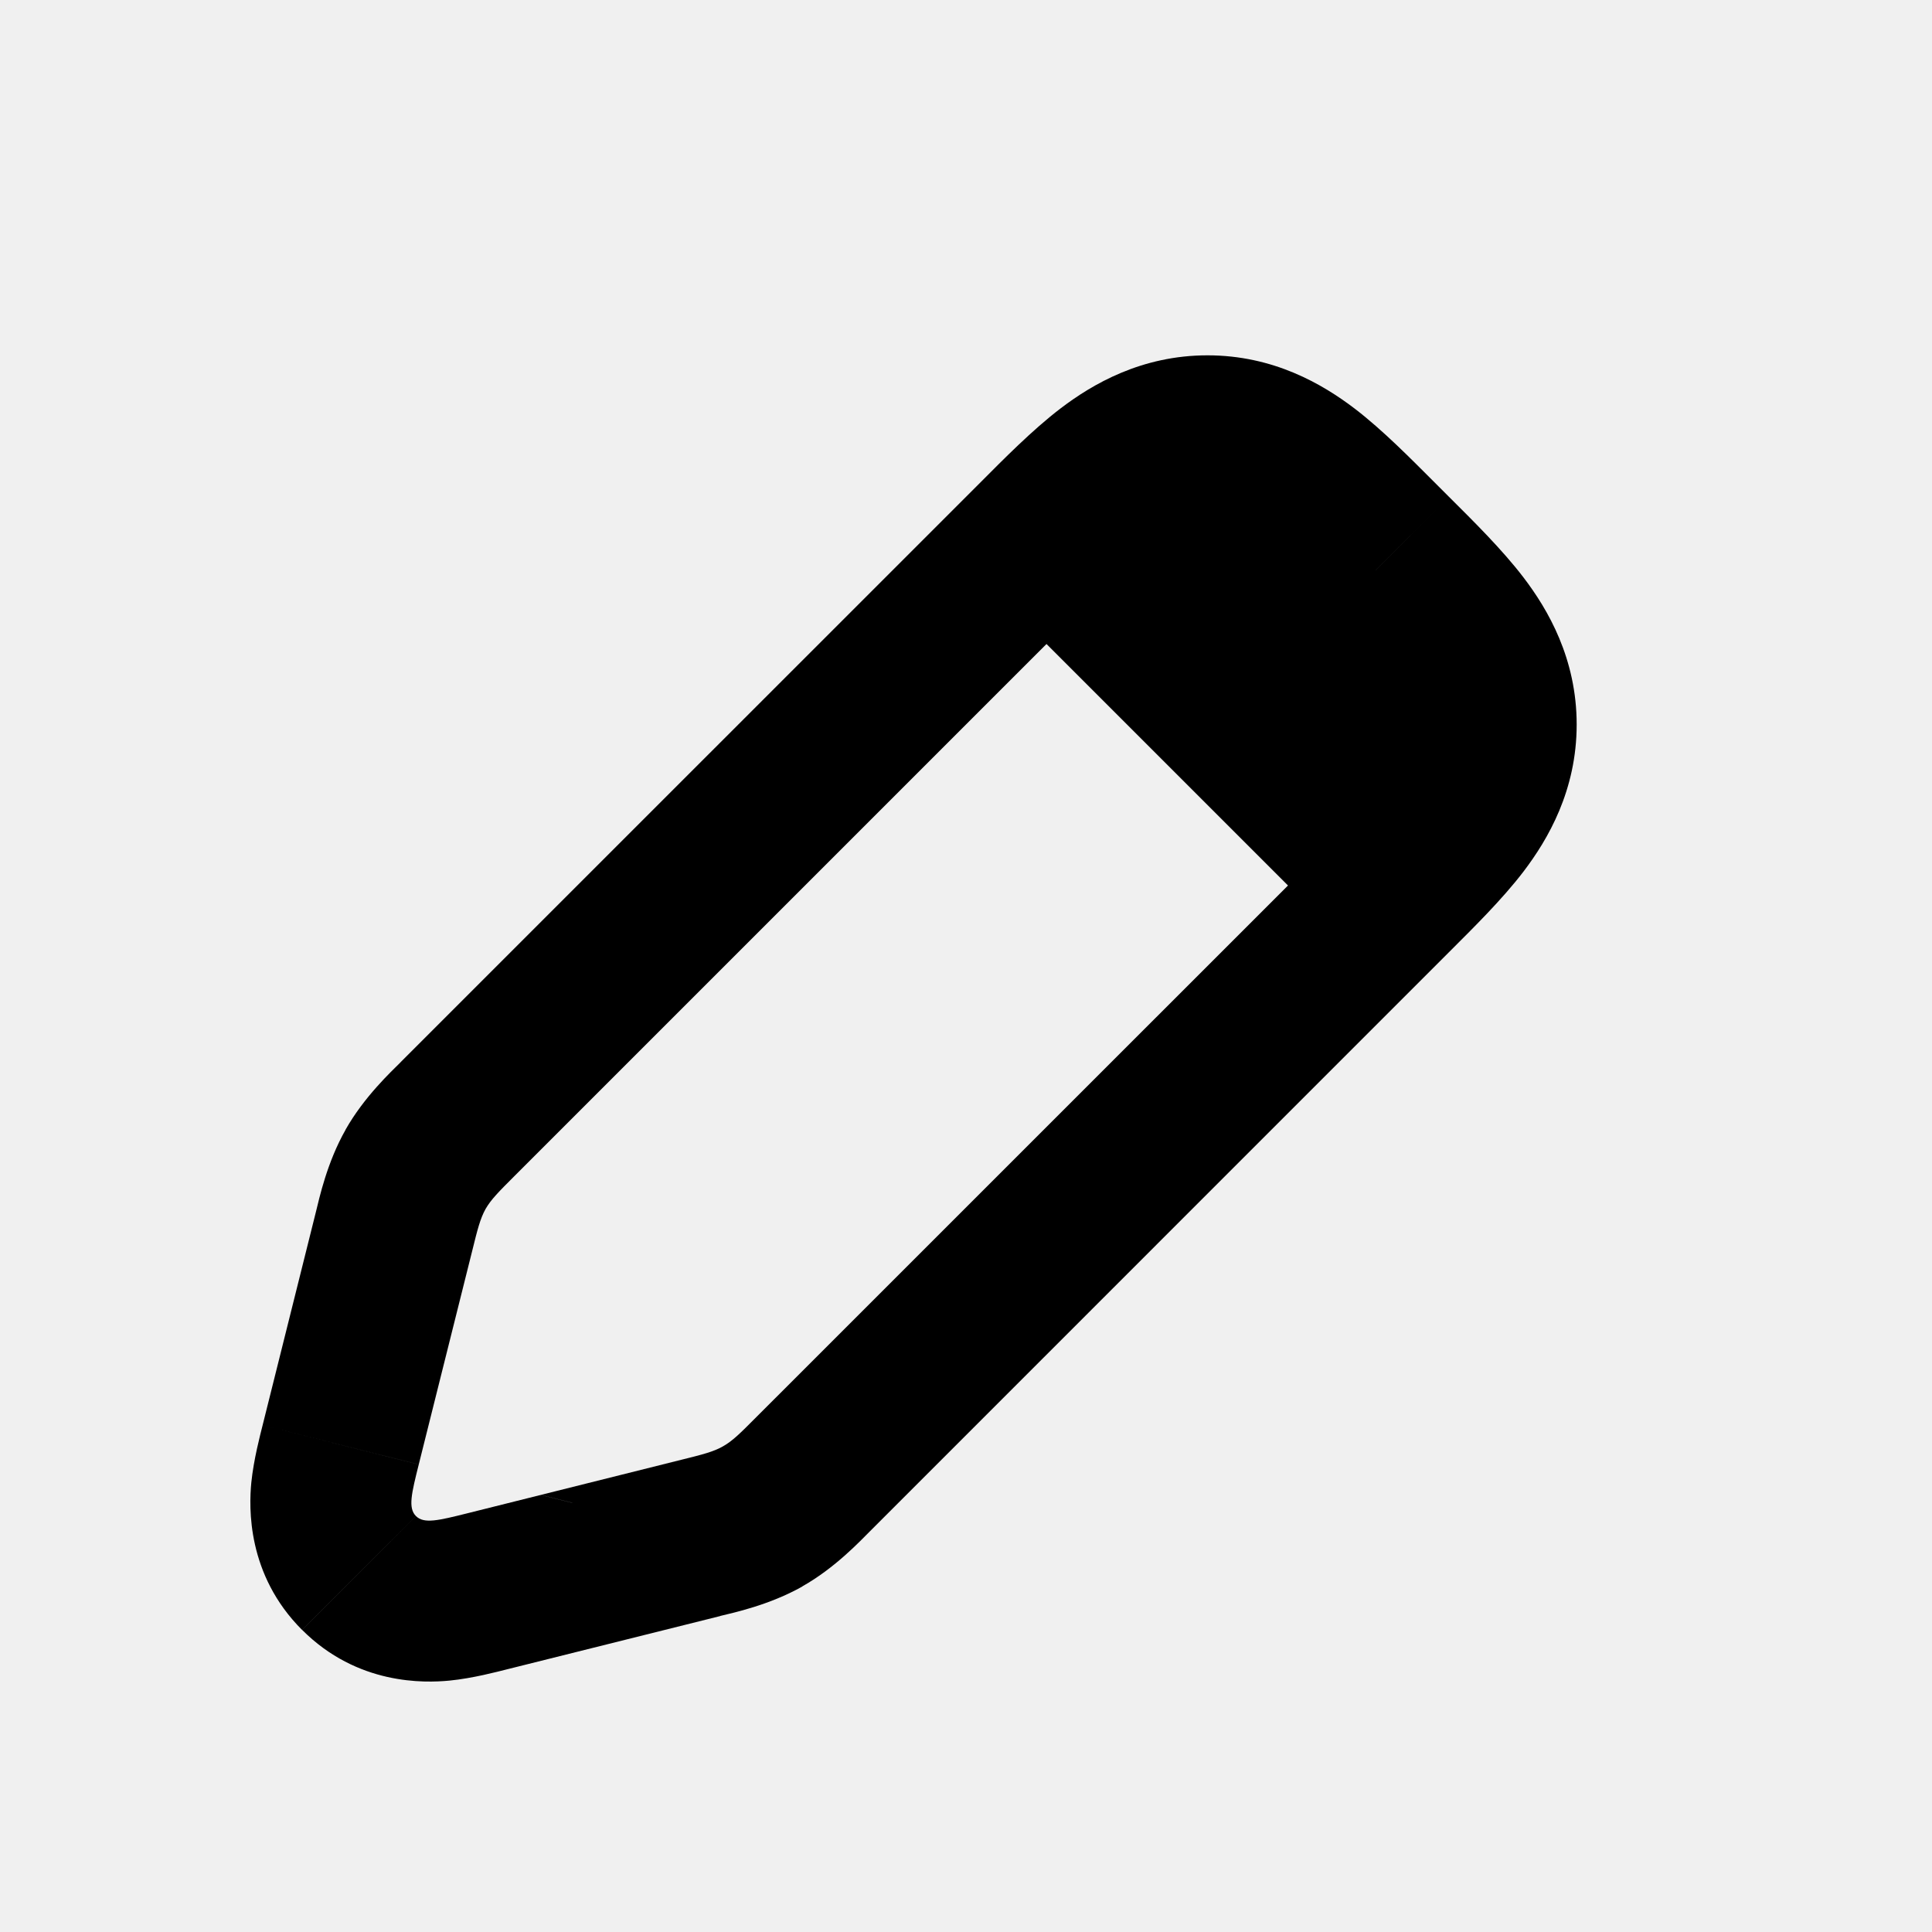
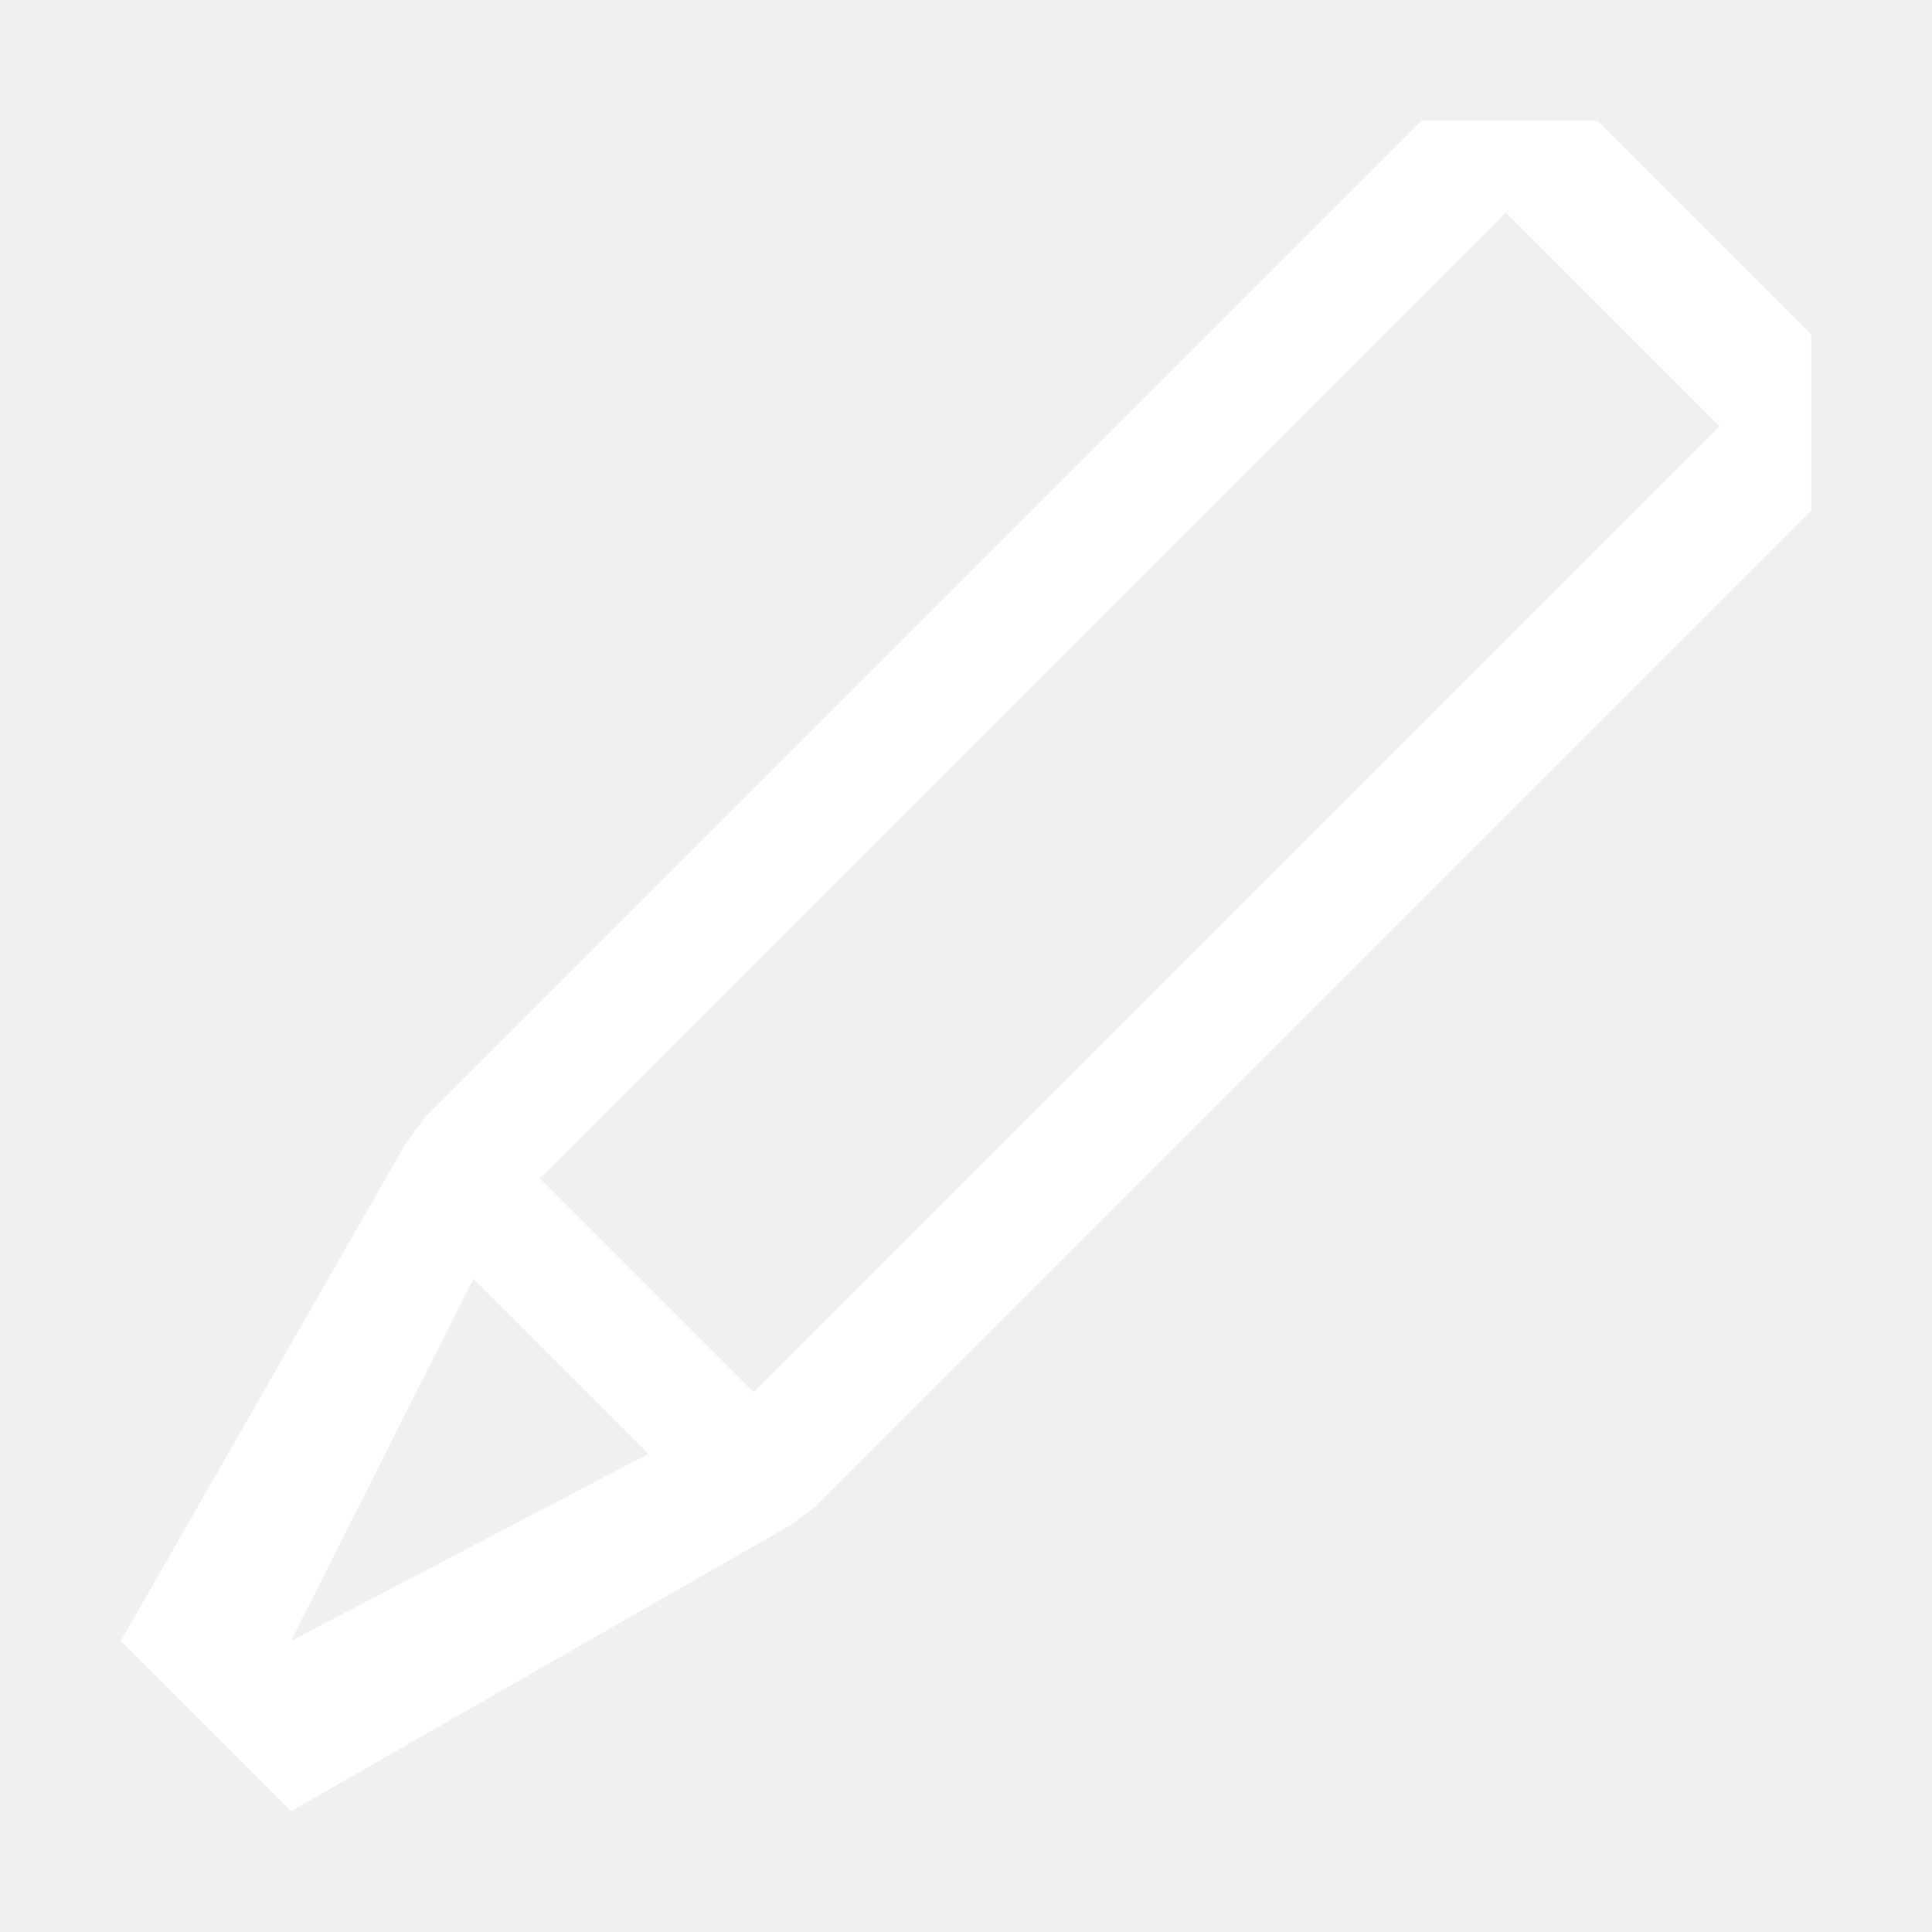
- <svg xmlns="http://www.w3.org/2000/svg" width="200" height="200" viewBox="0 0 24 24">
-   <mask id="letsIconsEdit0" width="17" height="17" x="3" y="4" fill="#000" maskUnits="userSpaceOnUse">
-     <path fill="#fff" d="M3 4h17v17H3z" />
-     <path d="m13.586 7.414l-7.194 7.194c-.195.195-.292.292-.36.41c-.066.119-.1.252-.166.52l-.664 2.654c-.09.36-.135.541-.035.641c.1.1.28.055.641-.035l2.655-.664c.267-.066.4-.1.518-.167c.119-.067.216-.164.41-.359l7.195-7.194c.667-.666 1-1 1-1.414c0-.414-.333-.748-1-1.414l-.172-.172c-.667-.666-1-1-1.414-1c-.414 0-.748.334-1.414 1" />
-   </mask>
-   <path fill="currentColor" d="m6.392 14.608l1.414 1.415zm7.194-7.194L12.172 6zm2.828 0L15 8.828zm.172.172L18 6.172zm0 2.828L18 11.828zm-7.194 7.194l-1.414-1.414zm-3.526-2.07l1.94.485zm-.664 2.654l-1.94-.486zm.606.606l-.485-1.94l-.087.021l-.085.03zm2.655-.664l-.485-1.94zm-3.296.7l1.414-1.415zm.641-.036l.486 1.94l.087-.022l.084-.03zm3.173-.83l-.985-1.741zm7.605-7.554L18 11.828zM6.033 15.02l-1.74-.986zm1.773 1.004L15 8.828L12.172 6l-7.195 7.194zM15 8.828l.172.172L18 6.172L17.828 6zm.172.172l-7.195 7.194l2.829 2.829L18 11.828zM3.925 15.052l-.663 2.654l3.88.97l.664-2.653zm2.369 5.686l2.654-.663l-.97-3.88l-2.655.663zm-3.032-3.032c-.029.116-.111.424-.14.71c-.03.31-.057 1.144.63 1.831l2.829-2.828c.266.266.418.581.485.874c.06.255.044.45.038.512c-.007.067-.016.099-.007.058c.008-.038.02-.088.045-.186zm1.89-.797l1.313 3.778zm.171-.051a8.446 8.446 0 0 1-.186.045c-.041.01-.01 0 .058-.007c.062-.006.257-.021.512.038c.293.067.608.22.874.485l-2.828 2.828c.687.688 1.52.66 1.831.63c.286-.028.594-.11.71-.139zm2.654-.664l-.065.065a7.228 7.228 0 0 1-.088.087l-.003.002l.003-.002l.009-.008a.91.91 0 0 1 .093-.068a.688.688 0 0 1 .07-.043l1.97 3.48c.41-.231.72-.565.84-.684zm.97 3.88c.165-.04.61-.135 1.02-.366l-1.971-3.481a1.251 1.251 0 0 1 .18-.083l.01-.004a.682.682 0 0 1-.052.014l-.067.018l-.09.022zM15.173 9c.172.172.298.298.402.408c.105.11.152.167.172.193c.018.024-.023-.025-.069-.133A1.23 1.23 0 0 1 15.586 9h4c0-.82-.358-1.43-.66-1.826c-.267-.35-.633-.71-.926-1.002zM18 11.828L15.172 9zm0 0c.293-.293.659-.652.926-1.002c.302-.397.66-1.006.66-1.826h-4c0-.181.04-.343.091-.468c.046-.108.087-.157.069-.133a2.62 2.62 0 0 1-.172.193c-.104.11-.23.236-.402.408zm-3-3c.172-.171.298-.298.408-.402c.11-.105.167-.152.193-.172c.024-.018-.025.023-.133.069a1.231 1.231 0 0 1-.468.091v-4c-.82 0-1.43.358-1.826.66c-.35.267-.71.633-1.002.926zM17.828 6c-.293-.293-.652-.659-1.002-.926c-.397-.302-1.006-.66-1.826-.66v4c-.181 0-.343-.04-.468-.091c-.108-.046-.157-.087-.133-.069c.026.02.083.067.193.172c.11.104.236.23.408.402zm-12.85 7.194c-.12.12-.454.43-.686.84l3.481 1.97a1.247 1.247 0 0 1-.111.163l-.008.01l-.002.002l.002-.003l.008-.008a2.184 2.184 0 0 1 .079-.08l.065-.066zm2.828 2.829a48.898 48.898 0 0 1 .05-.2l.004-.01a.26.26 0 0 1-.004.012a.887.887 0 0 1-.045.106a1.213 1.213 0 0 1-.038.073l-3.48-1.97c-.232.408-.327.854-.368 1.018z" mask="url(#letsIconsEdit0)" />
-   <path fill="currentColor" d="m12.5 7.5l3-2l3 3l-2 3z" />
+ <svg xmlns="http://www.w3.org/2000/svg" width="200" height="200" viewBox="0 0 16 16">
+   <path fill="white" d="M13.23 1h-1.46L3.52 9.25l-.16.22L1 13.59L2.41 15l4.12-2.36l.22-.16L15 4.23V2.77L13.23 1zM2.41 13.59l1.51-3l1.45 1.45l-2.96 1.55zm3.83-2.06L4.47 9.76l8-8l1.77 1.77l-8 8z" />
</svg>
